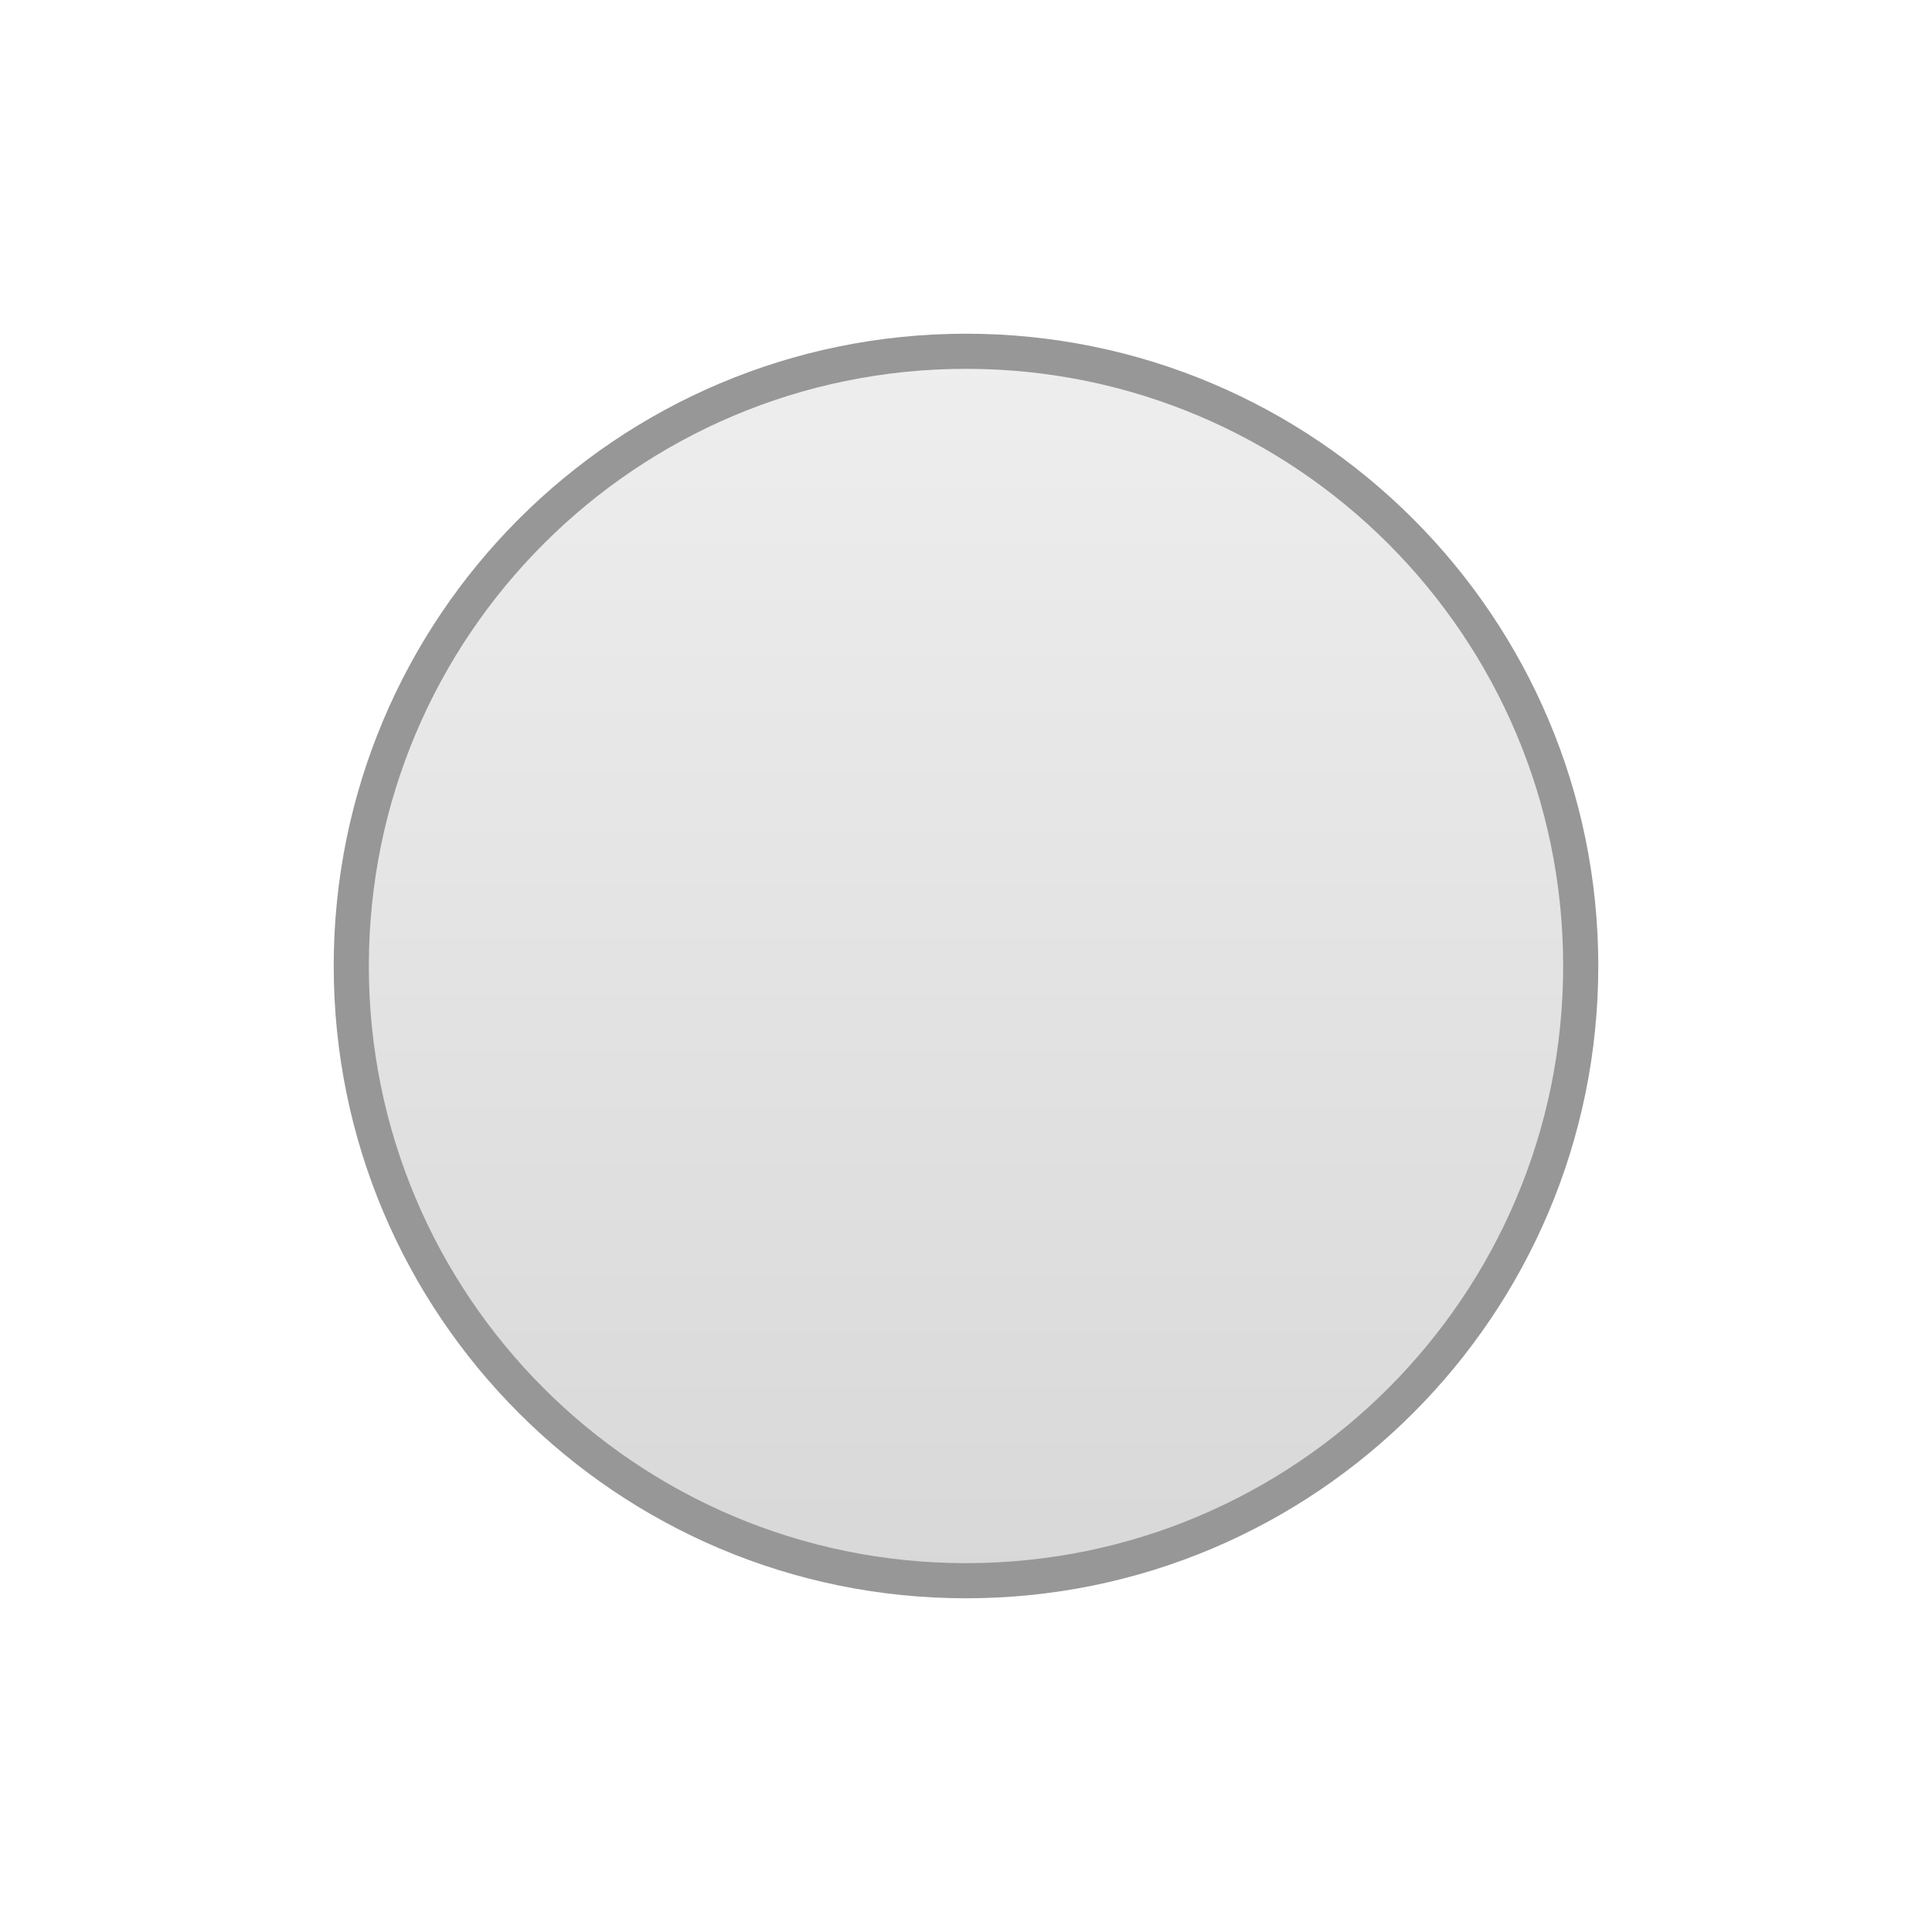
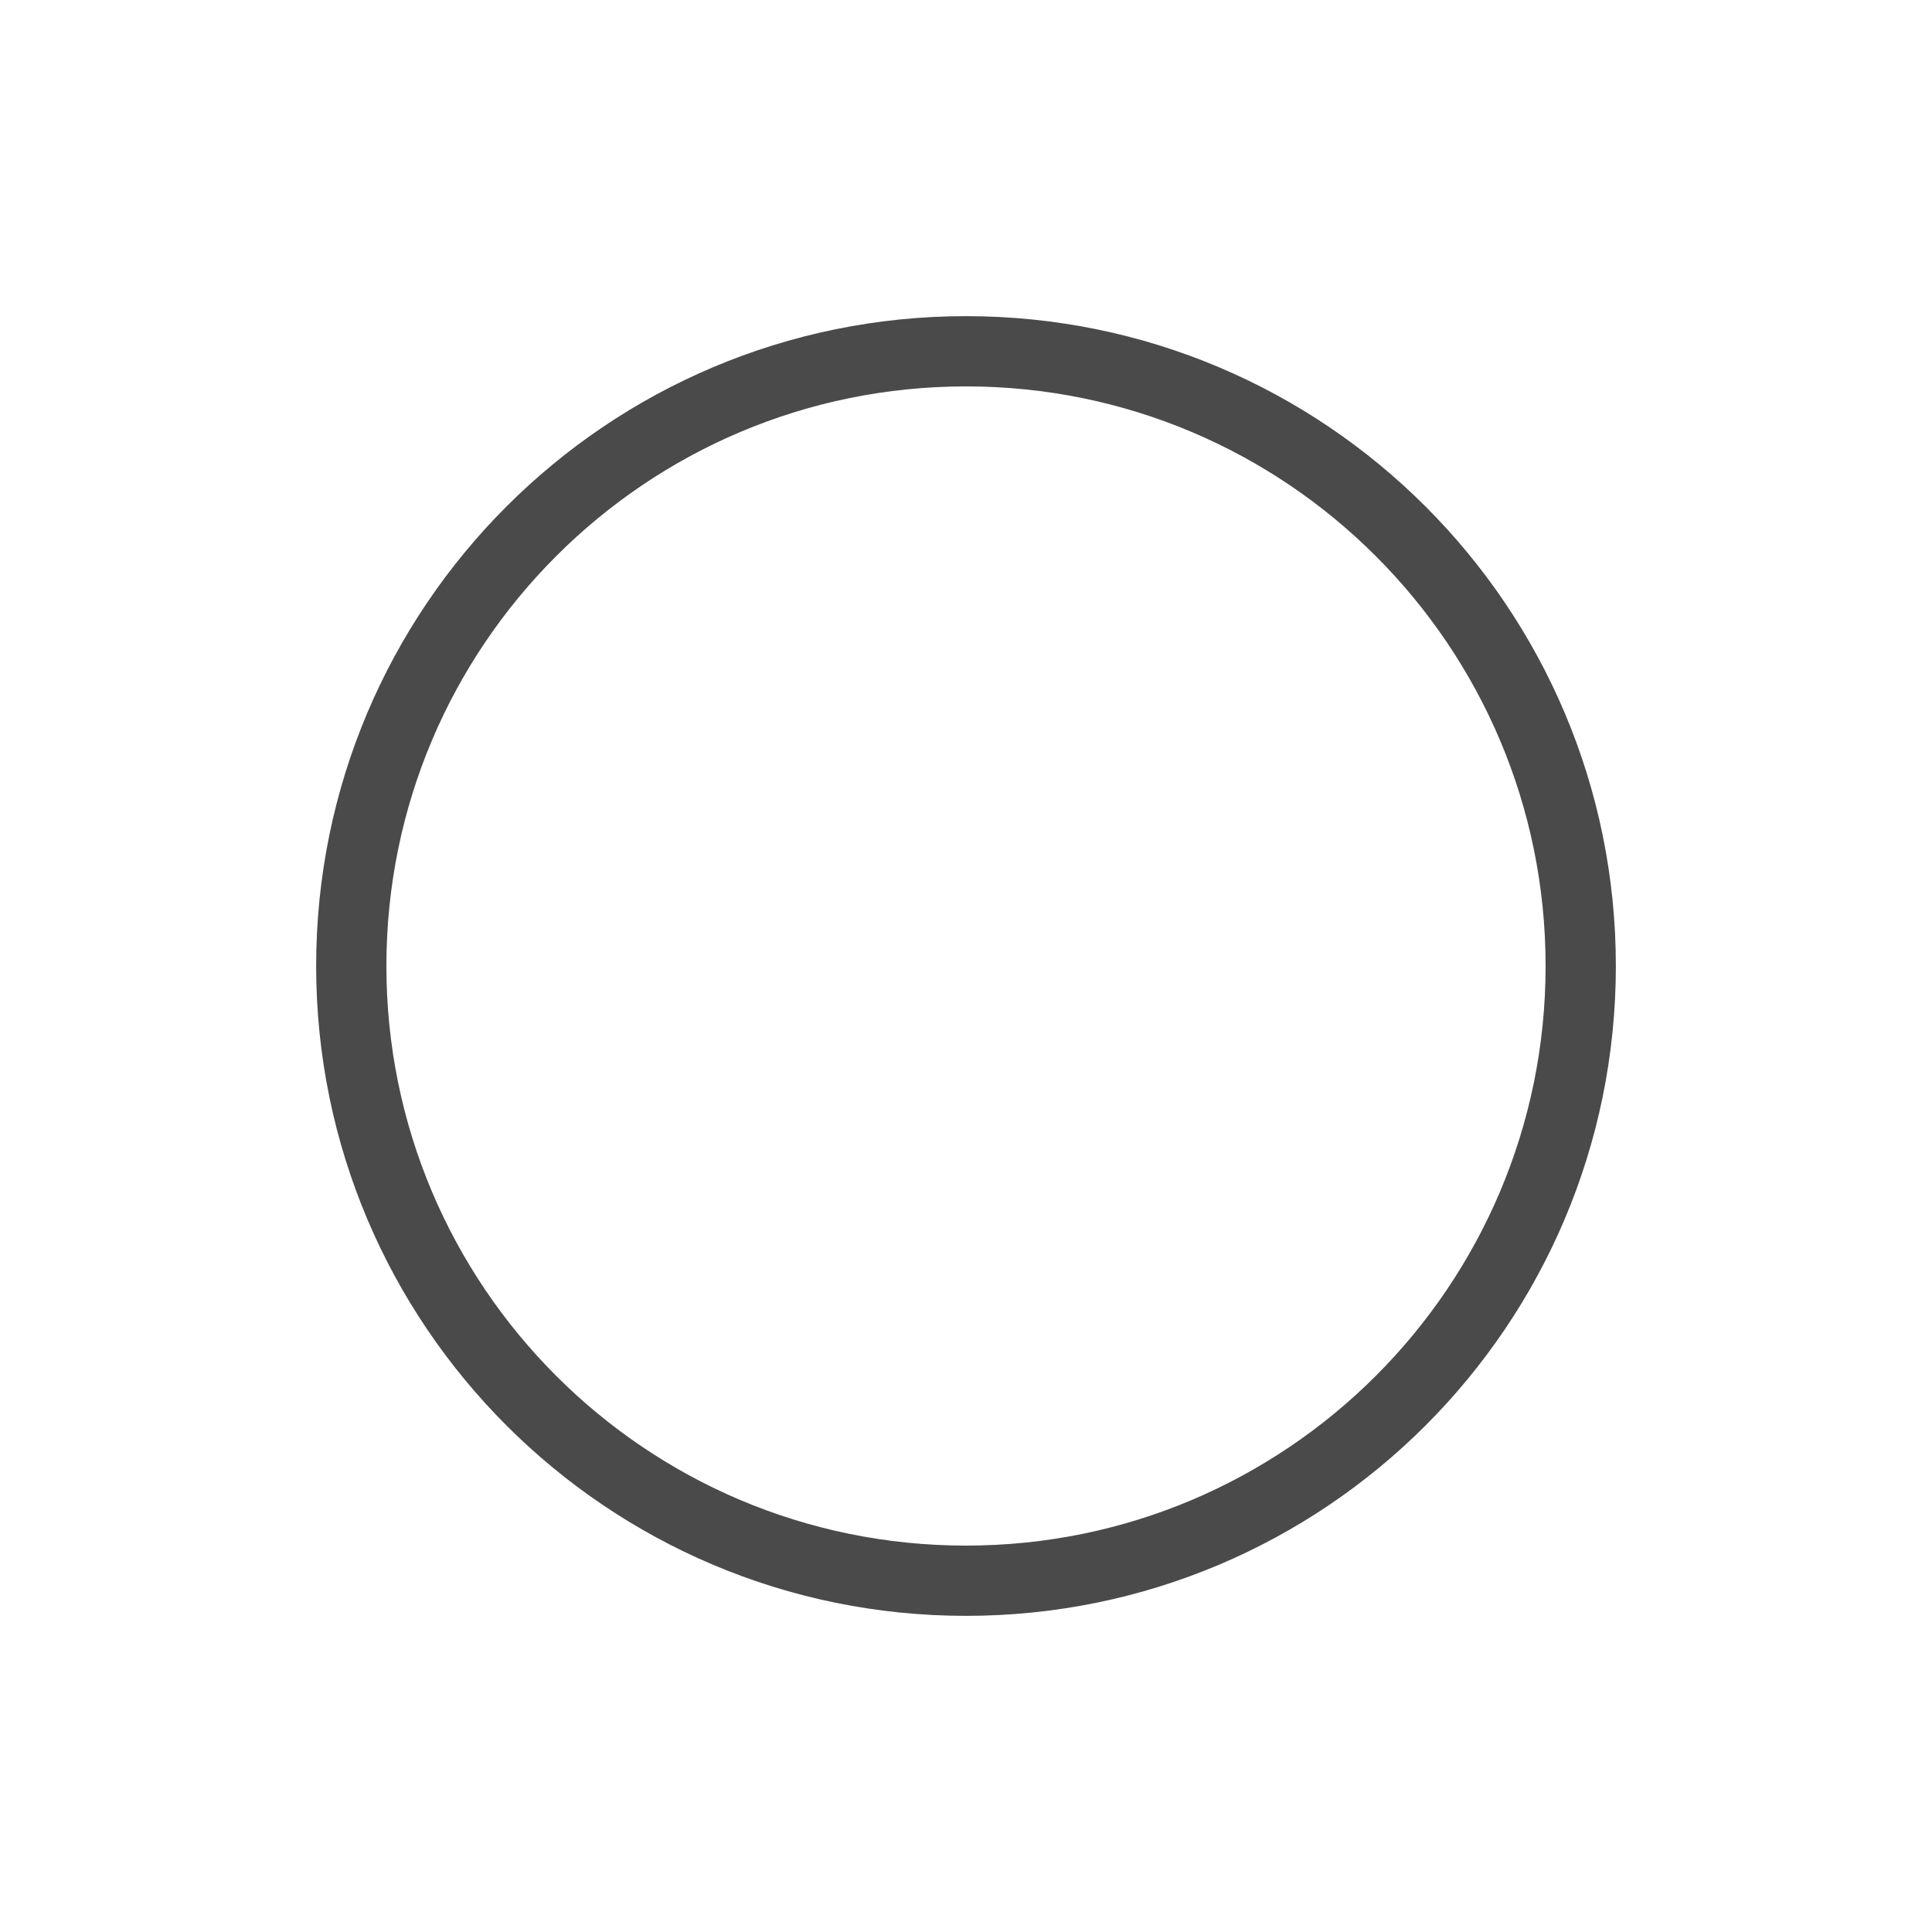
<svg xmlns="http://www.w3.org/2000/svg" width="55px" height="55px" viewBox="0 0 55 55" version="1.1">
-   <defs>
-     <linearGradient x1="50%" y1="0%" x2="50%" y2="100%" id="linearGradient-1">
-       <stop stop-color="#EEEEEE" offset="0%" />
-       <stop stop-color="#D8D8D8" offset="100%" />
-     </linearGradient>
-   </defs>
  <g id="layer_circle" stroke="none" stroke-width="1" fill="none" fill-rule="evenodd">
-     <circle id="Oval-5" stroke="#979797" fill="url(#linearGradient-1)" cx="27.5" cy="27.5" r="17.5" />
+     <circle id="Oval-5" stroke="#4A4A4A" stroke-width="2" cx="27.5" cy="27.5" r="17.5" />
  </g>
</svg>
